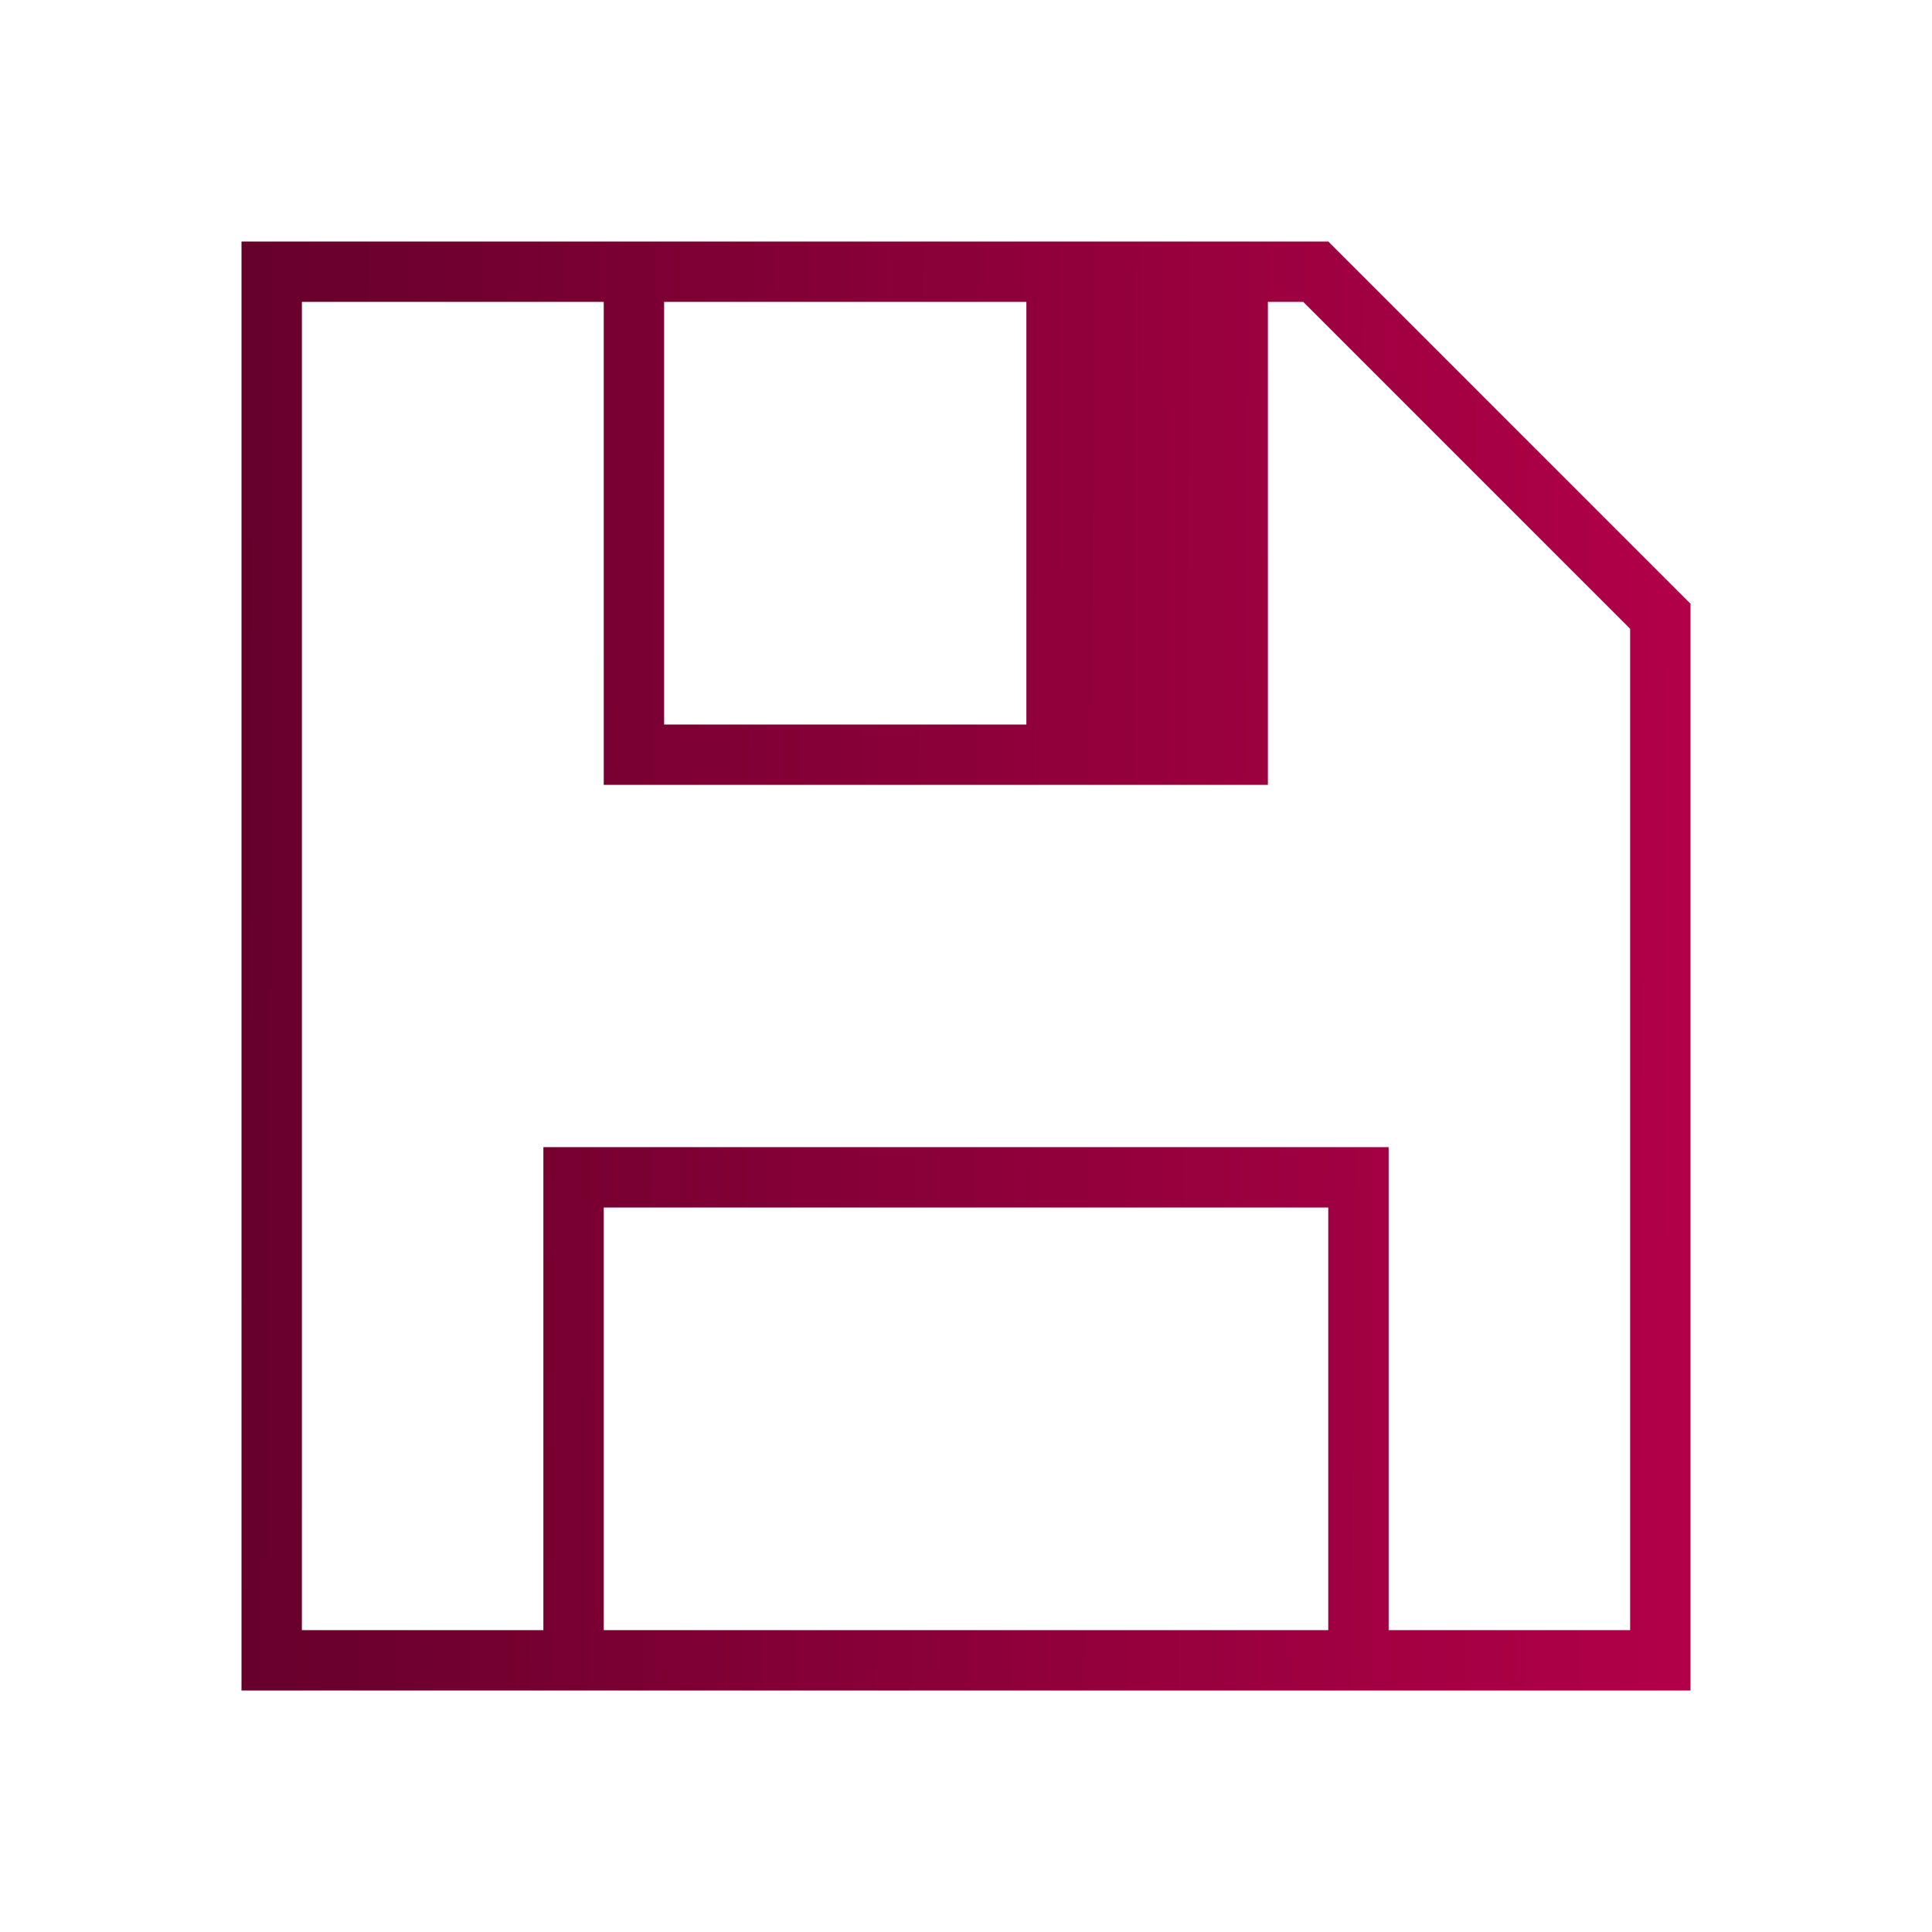
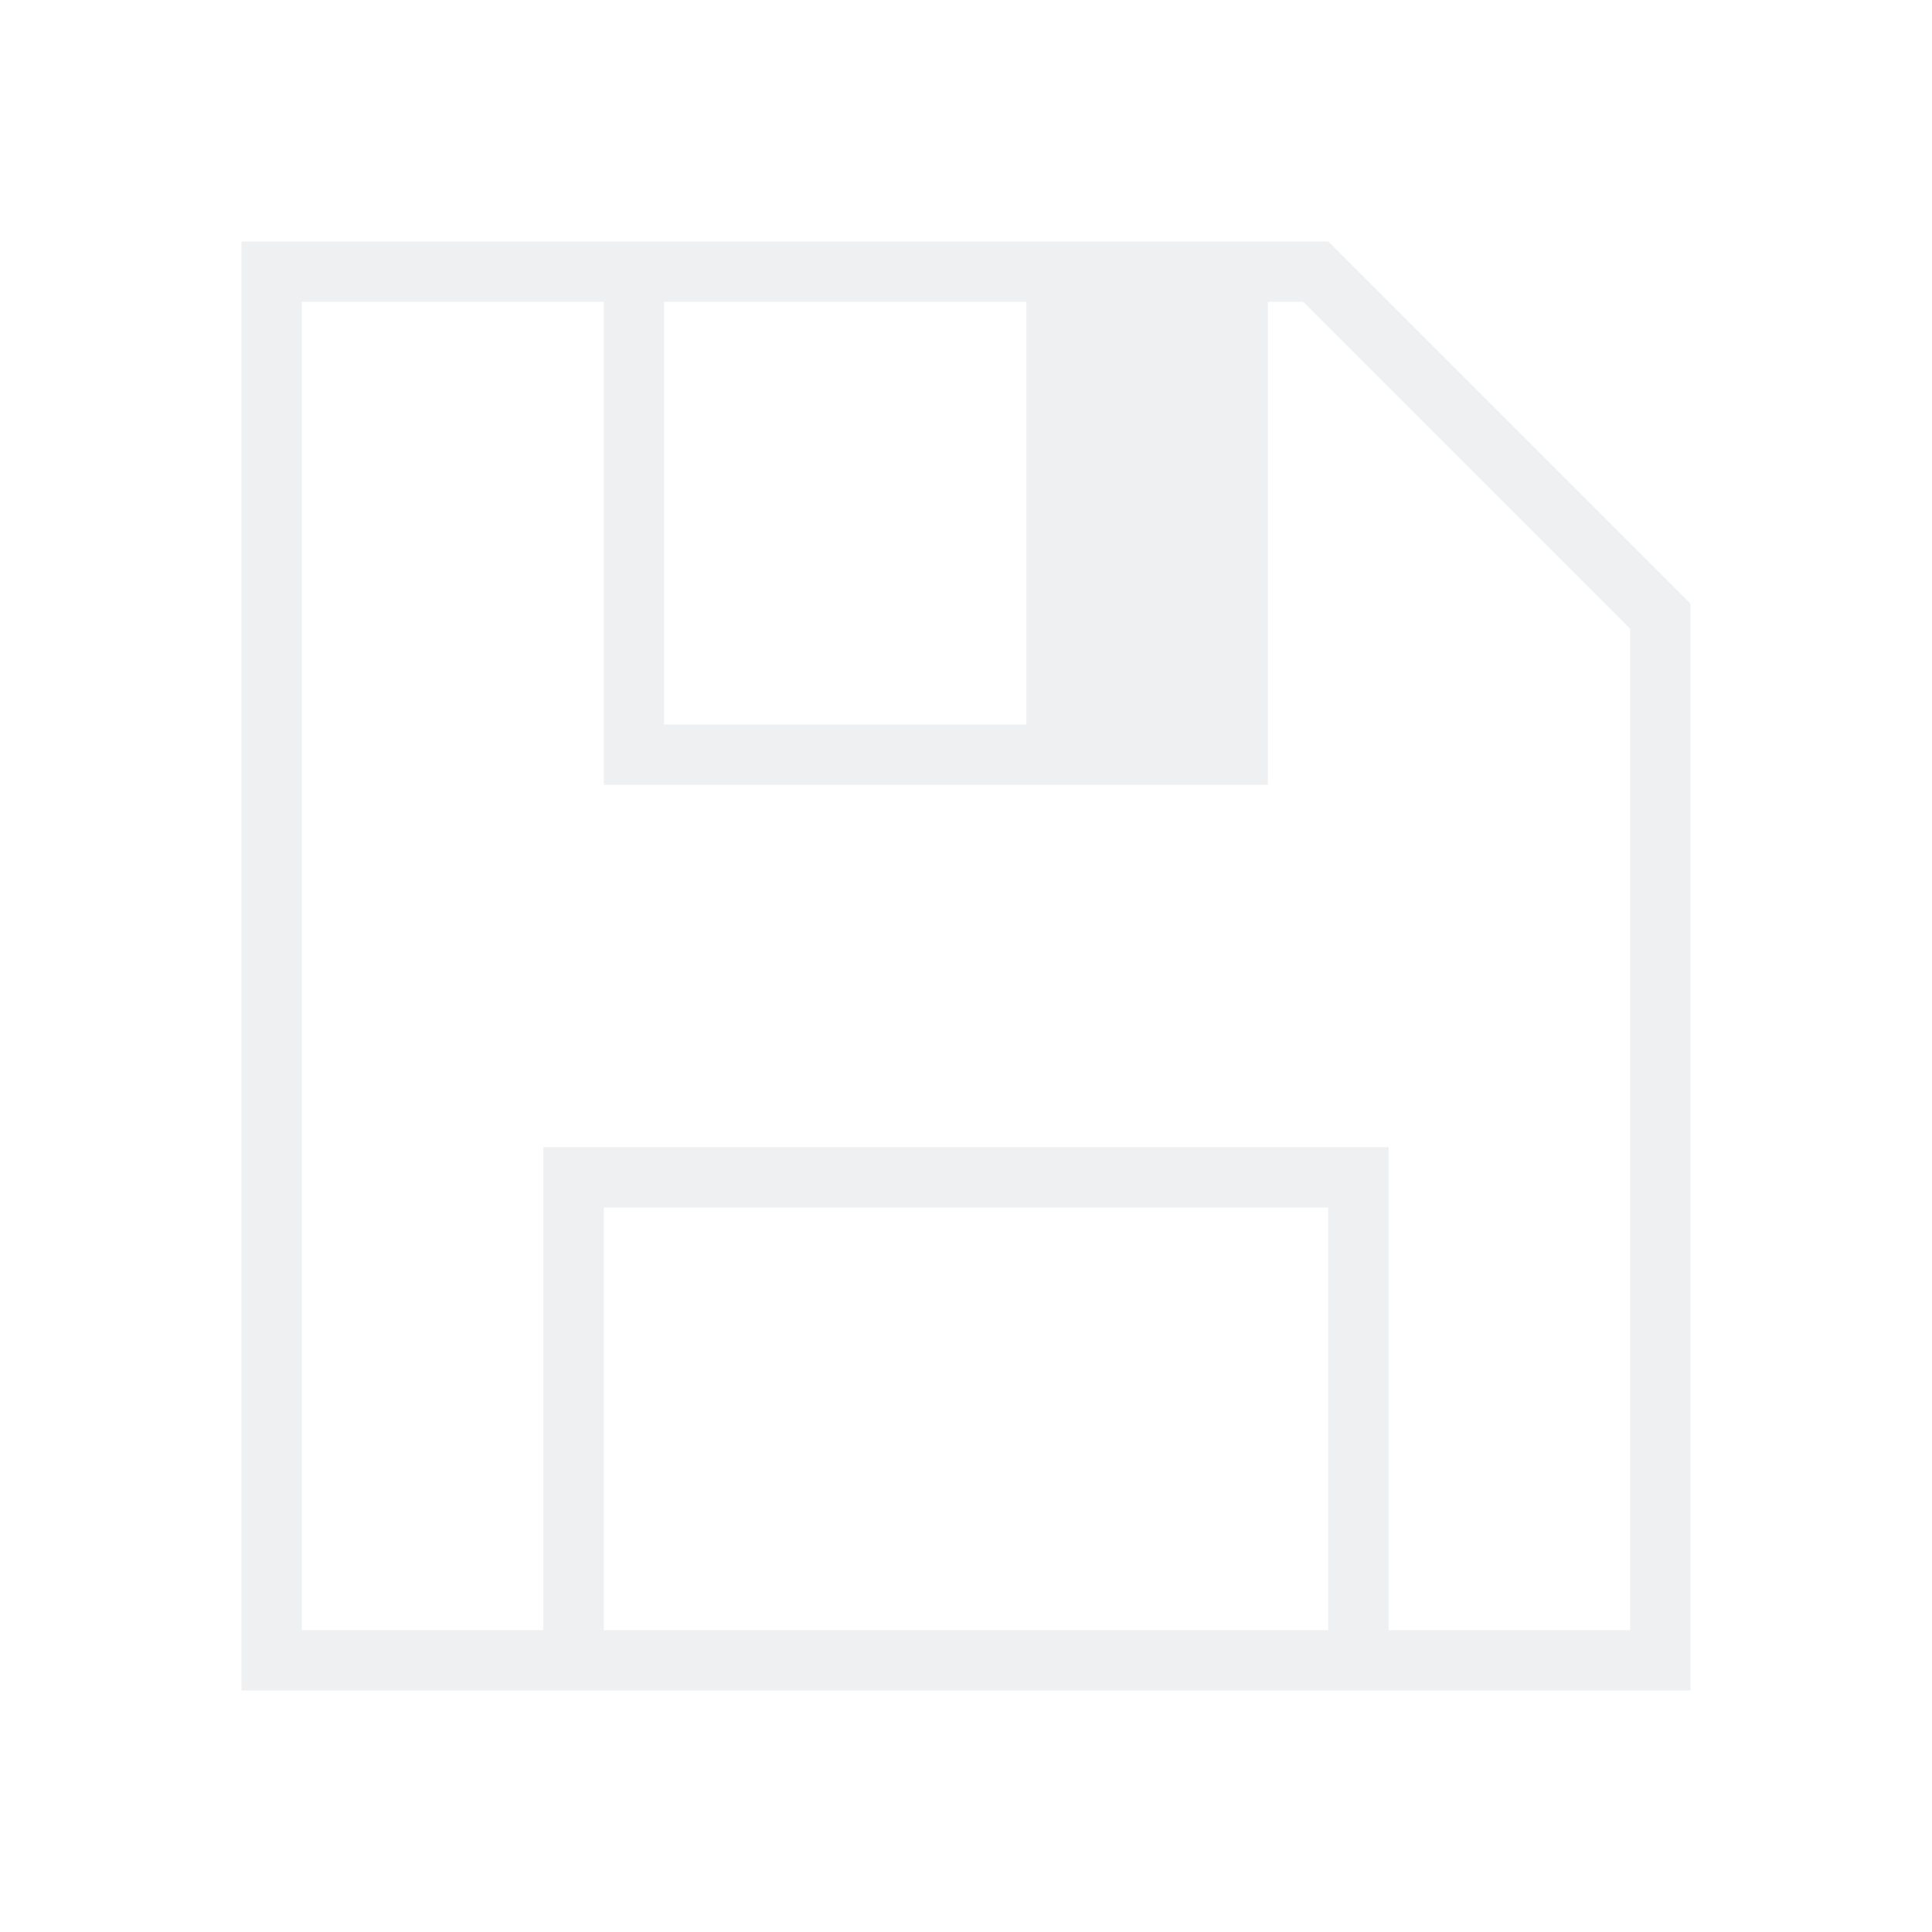
- <svg xmlns="http://www.w3.org/2000/svg" xmlns:xlink="http://www.w3.org/1999/xlink" viewBox="0 0 32 32" version="1.1" id="svg6">
+ <svg xmlns="http://www.w3.org/2000/svg" viewBox="0 0 32 32" version="1.1" id="svg6">
  <defs id="defs3051">
-     <linearGradient id="linearGradient839">
-       <stop style="stop-color:#66002a;stop-opacity:1" offset="0" id="stop835" />
-       <stop style="stop-color:#b20048;stop-opacity:1" offset="1" id="stop837" />
-     </linearGradient>
    <style type="text/css" id="current-color-scheme">
      .ColorScheme-Text {
        color:#eff0f1;
      }
      </style>
-     <linearGradient xlink:href="#linearGradient839" id="linearGradient841" x1="3.957" y1="16.517" x2="28.008" y2="16.712" gradientUnits="userSpaceOnUse" />
  </defs>
-   <path style="fill:url(#linearGradient841);fill-opacity:1;stroke:none" d="m 4,4 0,24 5,0 14,0 5,0 L 28,10 27,9 23,5 22,4 21,4 10,4 4,4 Z m 1,1 5,0 0,8 11,0 0,-8 0.586,0 L 27,10.414 27,27 23,27 23,19 9,19 9,27 5,27 5,5 Z m 6,0 6,0 0,7 -6,0 0,-7 z m -1,15 12,0 0,7 -12,0 0,-7 z" class="ColorScheme-Text" id="path4" />
+   <path style="fill:#eff0f1;fill-opacity:1;stroke:none" d="m 4,4 0,24 5,0 14,0 5,0 L 28,10 27,9 23,5 22,4 21,4 10,4 4,4 Z m 1,1 5,0 0,8 11,0 0,-8 0.586,0 L 27,10.414 27,27 23,27 23,19 9,19 9,27 5,27 5,5 Z m 6,0 6,0 0,7 -6,0 0,-7 z m -1,15 12,0 0,7 -12,0 0,-7 z" class="ColorScheme-Text" id="path4" />
</svg>
